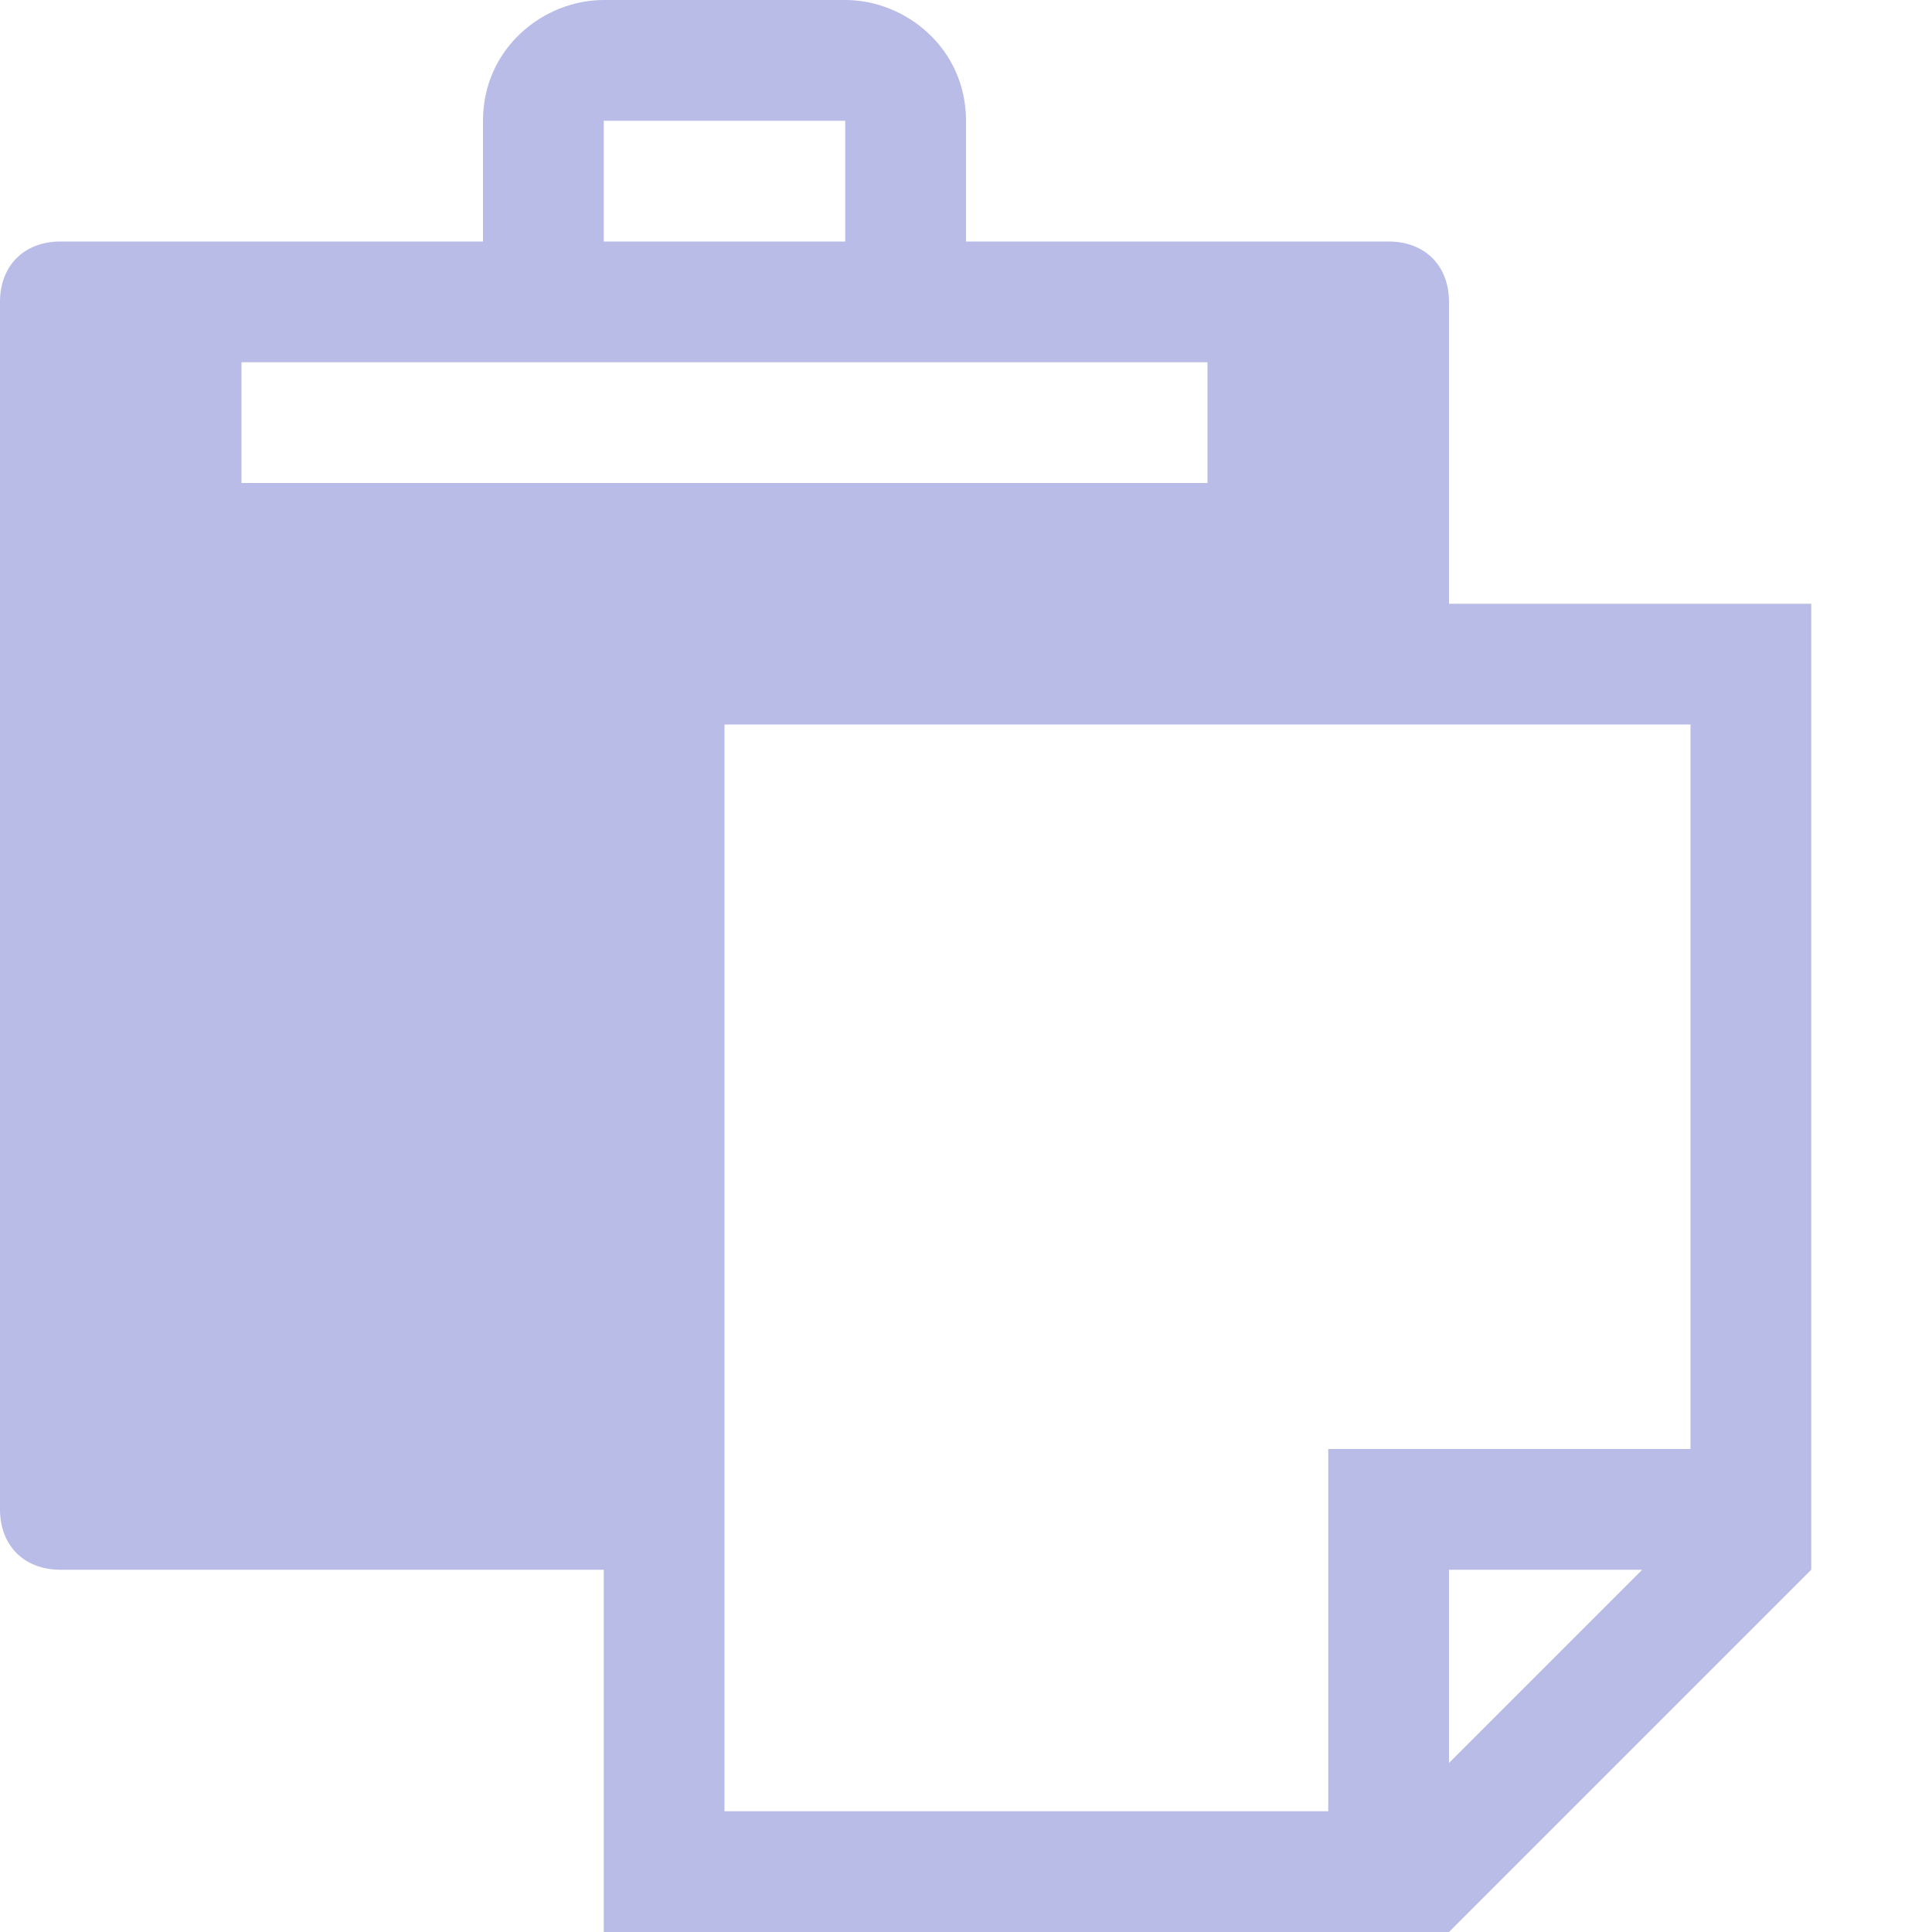
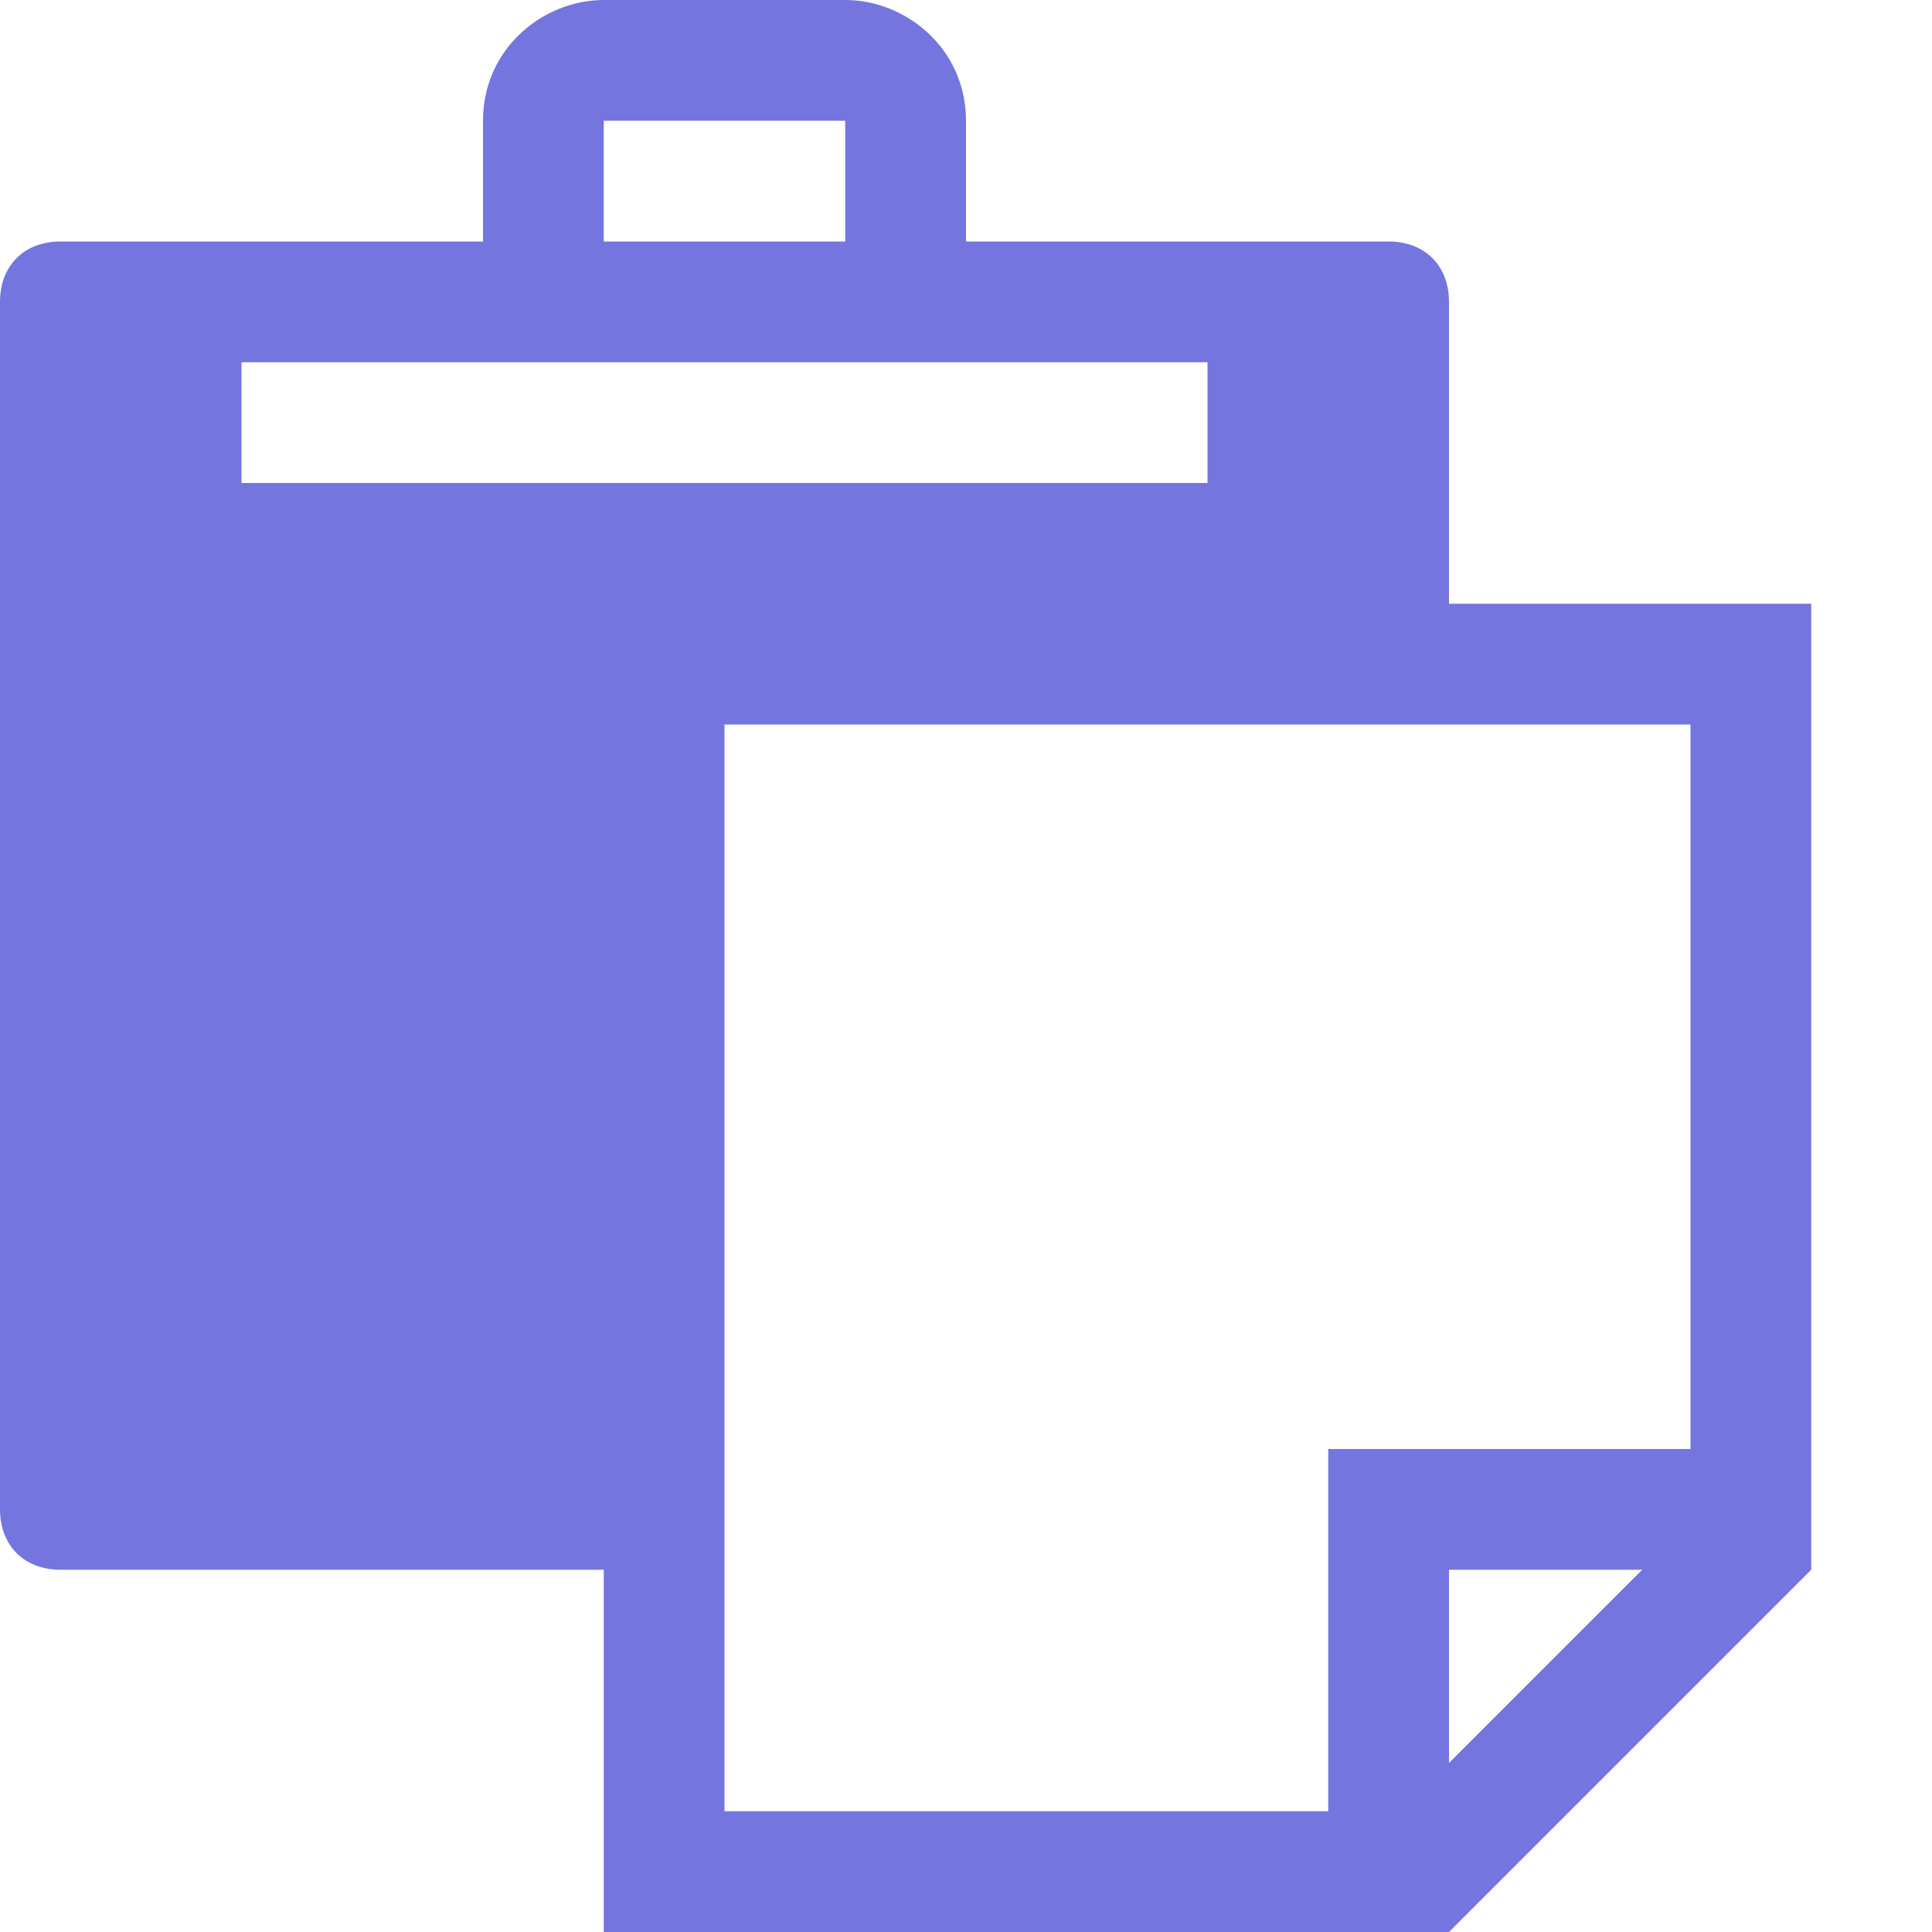
<svg xmlns="http://www.w3.org/2000/svg" width="16" height="16" viewBox="0 0 16 16" preserveAspectRatio="xMinYMid meet" overflow="visible">
-   <path d="M12 5V2.5c0-.3-.2-.5-.5-.5H8V1c0-.6-.5-1-1-1H5c-.5 0-1 .4-1 1v1H.5c-.3 0-.5.2-.5.5v10c0 .3.2.5.5.5H5v3h7l3-3V5h-3zM5 1h2v1H5V1zM2 3h8v1H2V3zm10 11.6V13h1.6L12 14.6zm2-2.6h-3v3H6V6h8v6z" fill="#b8bce7" />
+   <path d="M12 5V2.5c0-.3-.2-.5-.5-.5H8V1c0-.6-.5-1-1-1H5c-.5 0-1 .4-1 1v1H.5c-.3 0-.5.2-.5.5v10c0 .3.2.5.5.5H5v3h7l3-3V5h-3zM5 1h2v1H5V1zM2 3h8v1H2V3zm10 11.6V13h1.6L12 14.6zm2-2.6h-3v3H6V6h8v6z" fill="#7575E0" />
</svg>
